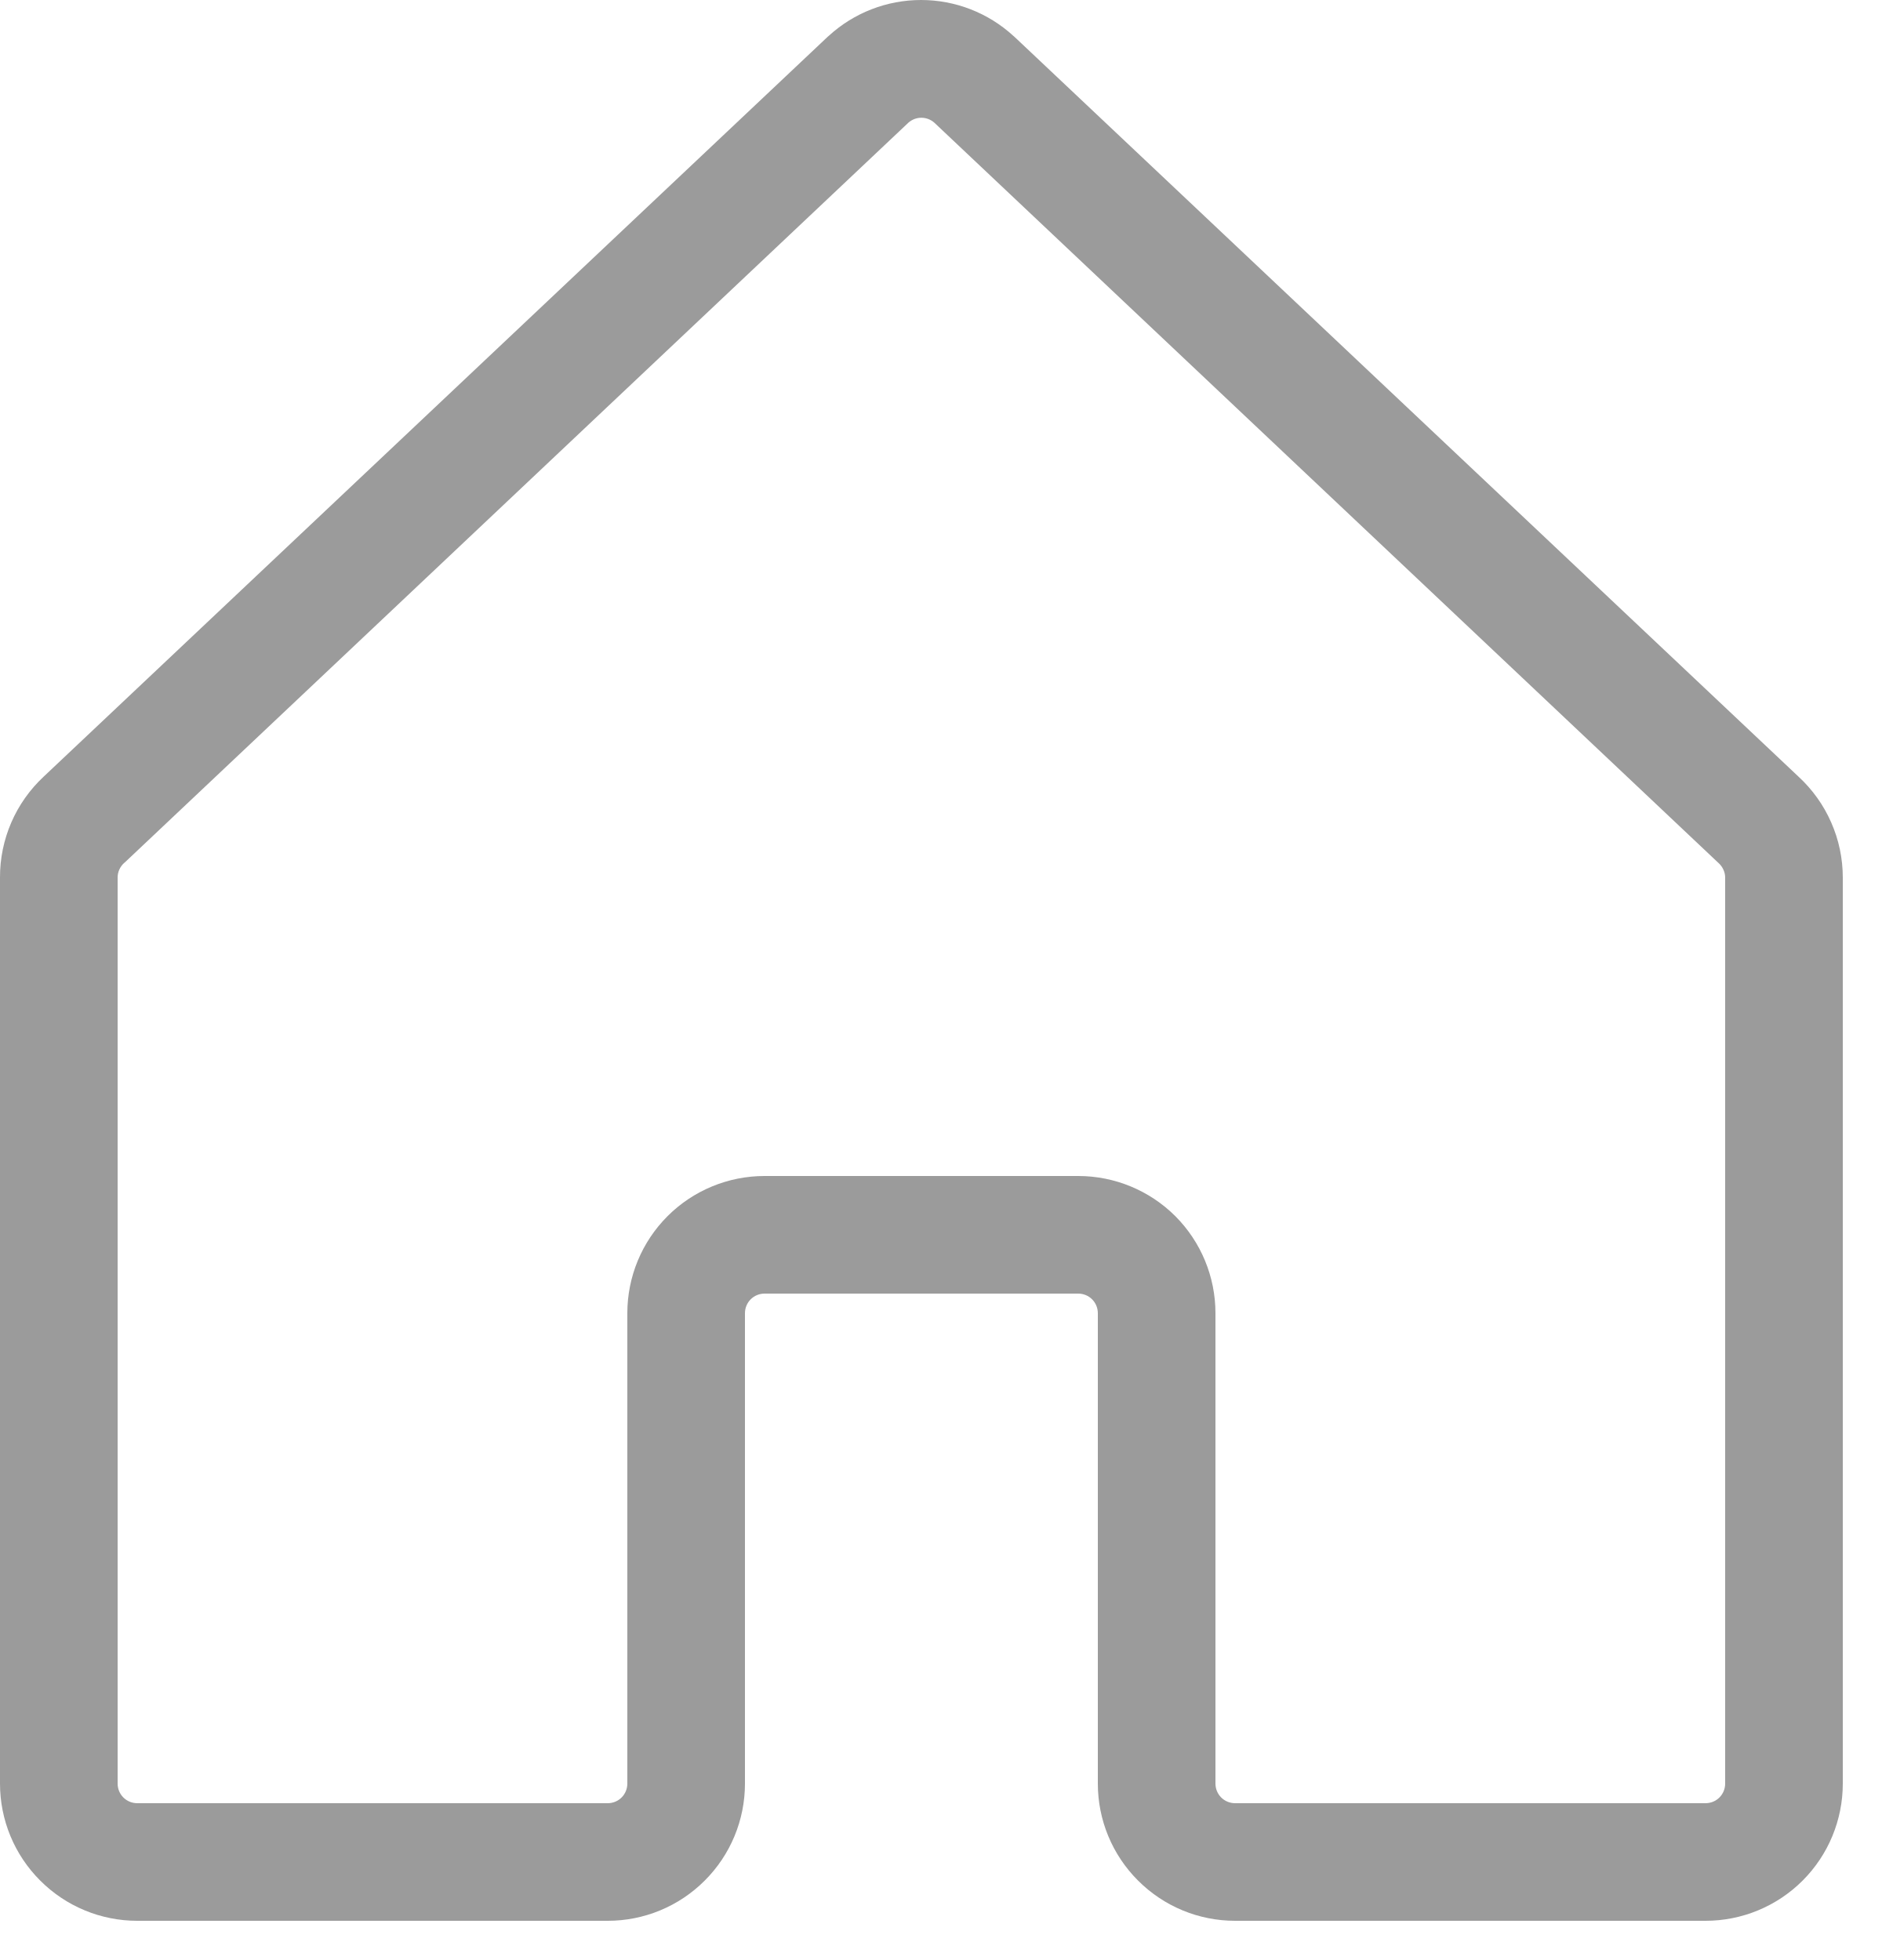
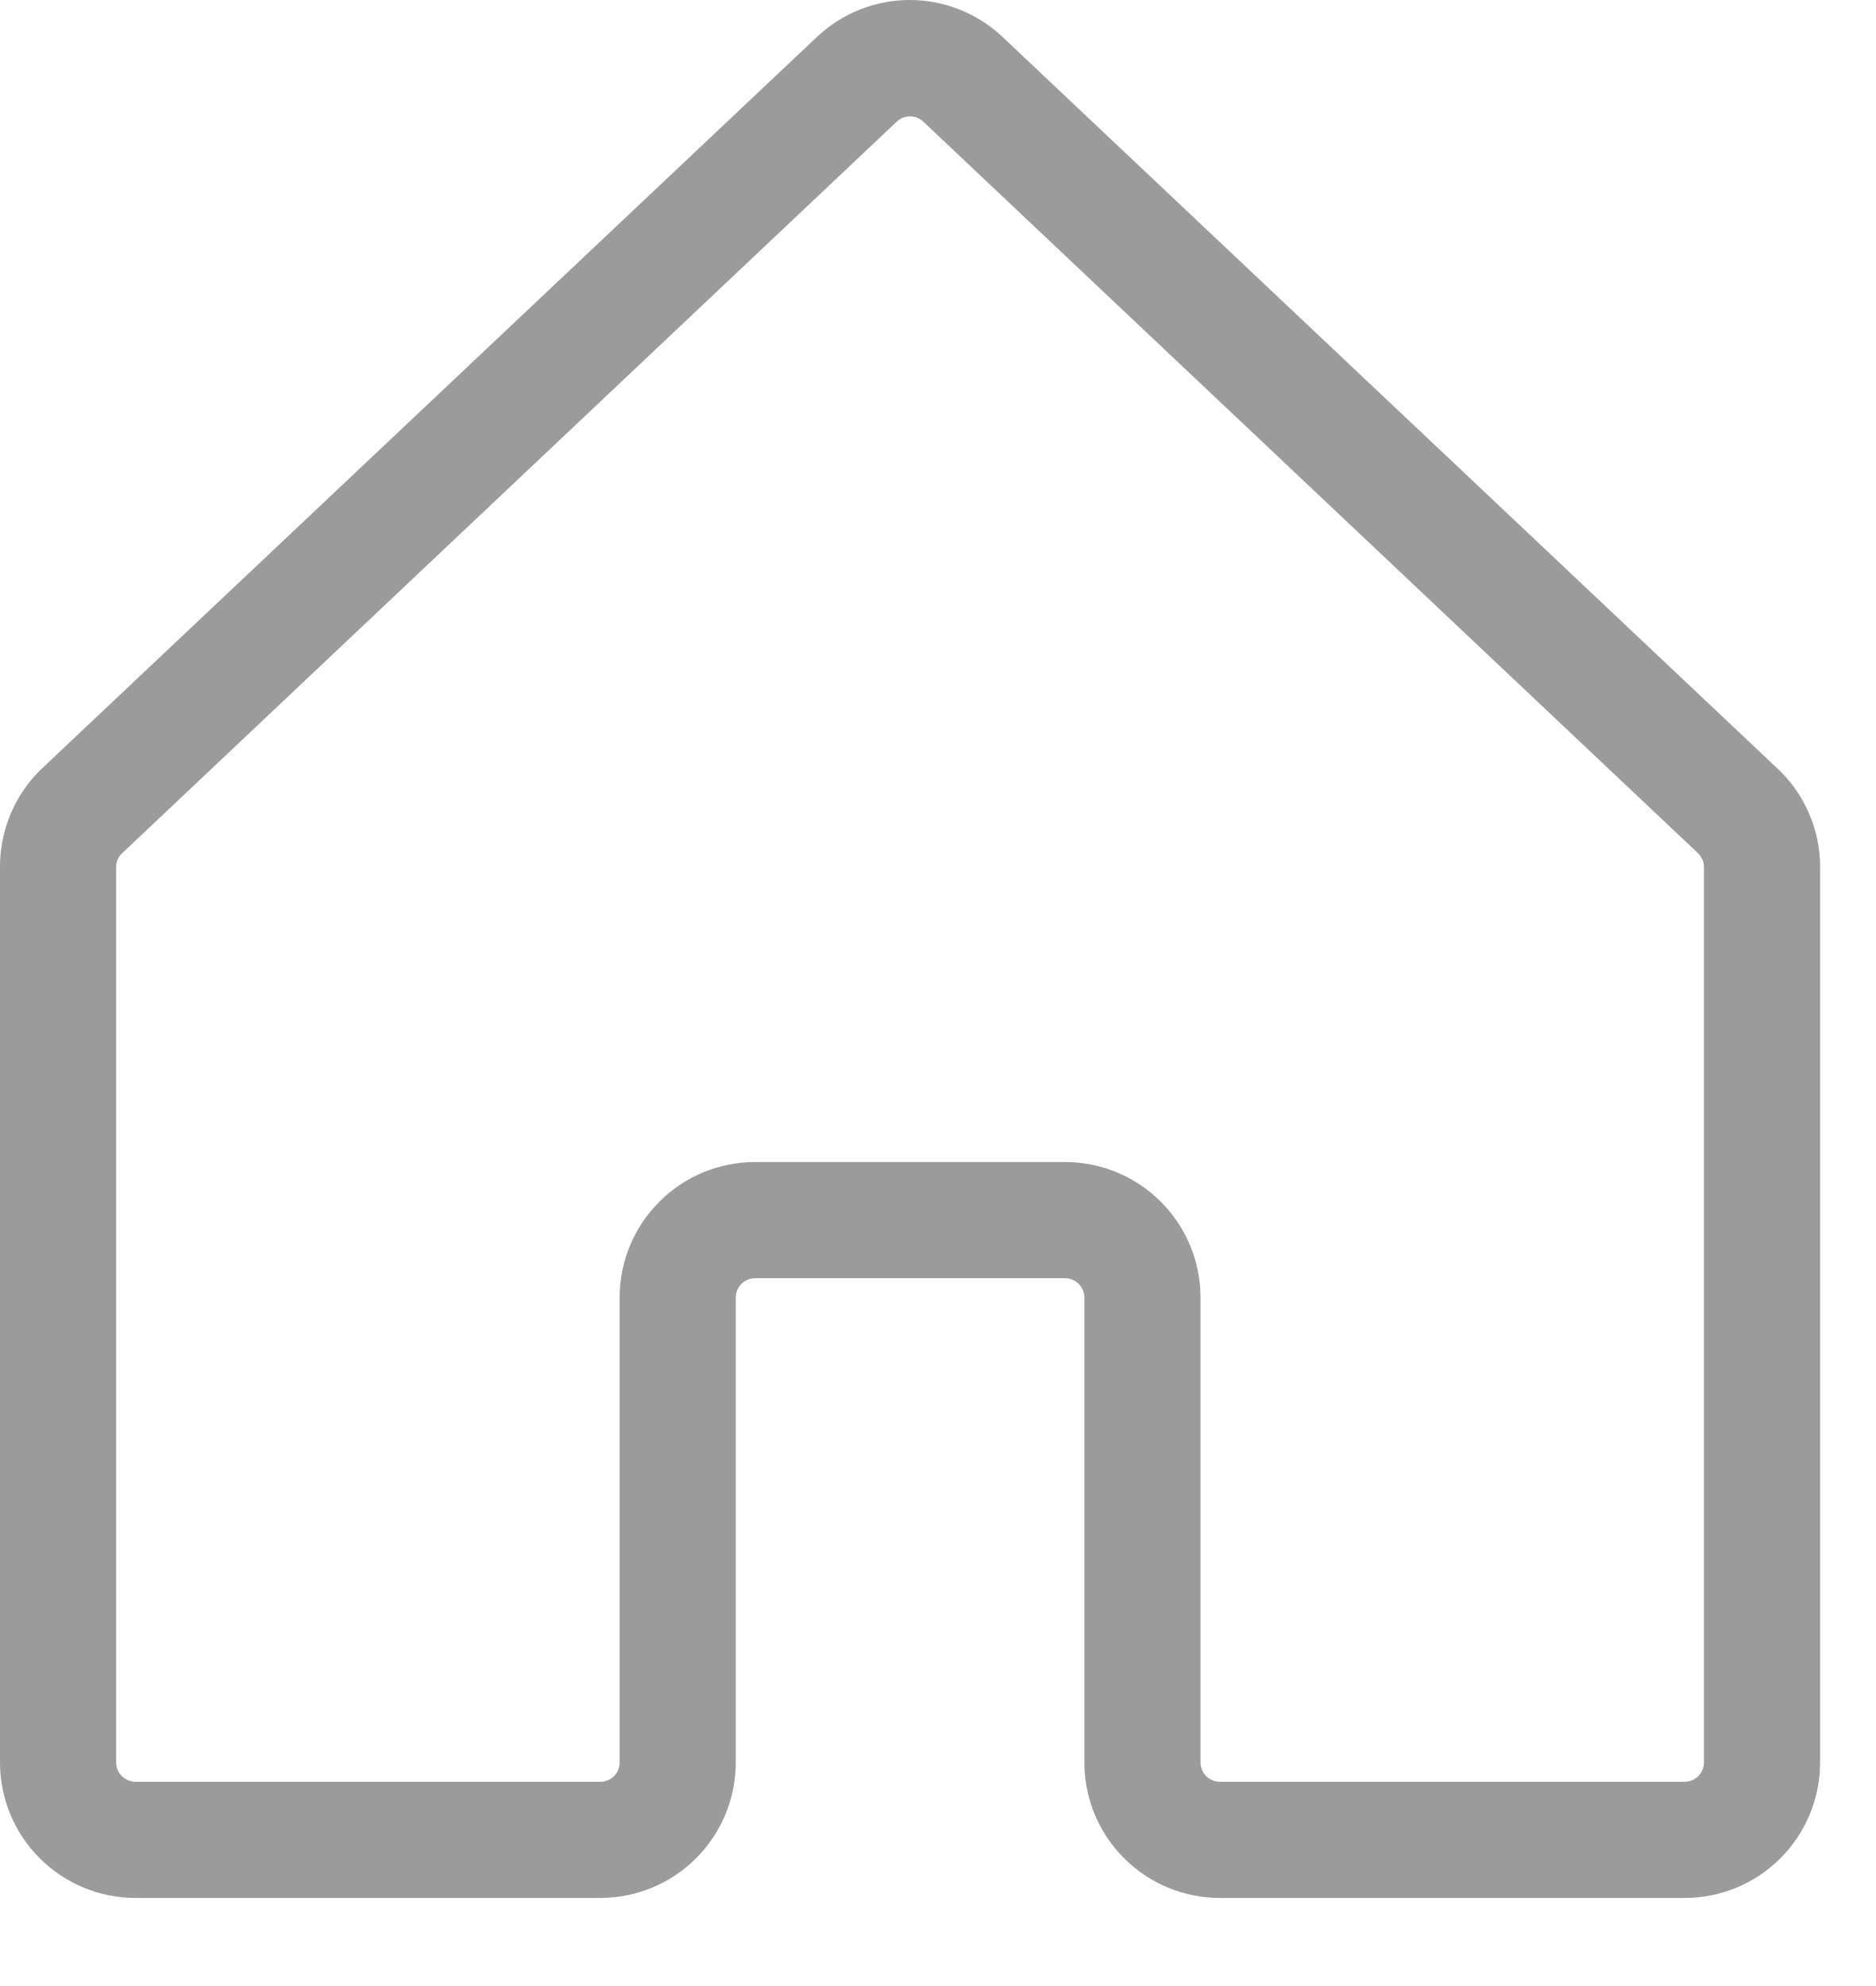
- <svg xmlns="http://www.w3.org/2000/svg" width="24" height="25" viewBox="0 0 24 25" fill="none">
-   <path d="M22.934 9.905L12.934 0.467L12.922 0.457C12.601 0.163 12.181 0 11.746 0C11.31 0 10.89 0.163 10.569 0.457L10.557 0.467L0.558 9.905C0.381 10.07 0.24 10.269 0.144 10.491C0.048 10.713 -0.001 10.952 1.79925e-05 11.194V22.75C1.79925e-05 23.214 0.184 23.659 0.513 23.987C0.841 24.316 1.286 24.5 1.75 24.5H7.75C8.214 24.5 8.659 24.316 8.987 23.987C9.316 23.659 9.5 23.214 9.5 22.75V16.75C9.5 16.684 9.526 16.62 9.573 16.573C9.62 16.526 9.684 16.5 9.75 16.5H13.75C13.816 16.5 13.88 16.526 13.927 16.573C13.974 16.62 14 16.684 14 16.75V22.75C14 23.214 14.184 23.659 14.513 23.987C14.841 24.316 15.286 24.5 15.75 24.5H21.75C22.214 24.5 22.659 24.316 22.988 23.987C23.316 23.659 23.5 23.214 23.5 22.75V11.194C23.5 10.951 23.45 10.712 23.352 10.49C23.255 10.268 23.112 10.069 22.934 9.905ZM22 22.75C22 22.816 21.974 22.88 21.927 22.927C21.88 22.974 21.816 23 21.75 23H15.75C15.684 23 15.62 22.974 15.573 22.927C15.526 22.88 15.5 22.816 15.5 22.75V16.75C15.5 16.286 15.316 15.841 14.988 15.512C14.659 15.184 14.214 15 13.75 15H9.75C9.286 15 8.841 15.184 8.513 15.512C8.184 15.841 8 16.286 8 16.75V22.75C8 22.816 7.974 22.88 7.927 22.927C7.88 22.974 7.816 23 7.75 23H1.75C1.684 23 1.62 22.974 1.573 22.927C1.526 22.88 1.5 22.816 1.5 22.75V11.194C1.5 11.159 1.507 11.124 1.521 11.093C1.535 11.061 1.556 11.032 1.581 11.009L1.593 10.999L11.585 1.564C11.631 1.524 11.689 1.502 11.749 1.502C11.81 1.502 11.868 1.524 11.914 1.564L21.907 11L21.918 11.01C21.943 11.033 21.964 11.062 21.978 11.094C21.993 11.126 22 11.16 22 11.195V22.75Z" fill="#9B9B9B" />
+ <svg xmlns="http://www.w3.org/2000/svg" width="17" height="18" viewBox="0 0 17 18" fill="none">
+   <path d="M16.102 6.955L9.081 0.328L9.073 0.321C8.848 0.115 8.553 0 8.247 0C7.941 0 7.646 0.115 7.421 0.321L7.413 0.328L0.391 6.955C0.267 7.07 0.168 7.21 0.101 7.366C0.034 7.522 -0.001 7.69 1.26331e-05 7.859V15.973C1.26331e-05 16.299 0.129 16.612 0.36 16.842C0.59 17.073 0.903 17.202 1.229 17.202H5.441C5.767 17.202 6.08 17.073 6.31 16.842C6.541 16.612 6.67 16.299 6.67 15.973V11.761C6.67 11.714 6.689 11.669 6.722 11.636C6.755 11.604 6.799 11.585 6.846 11.585H9.654C9.701 11.585 9.745 11.604 9.778 11.636C9.811 11.669 9.83 11.714 9.83 11.761V15.973C9.83 16.299 9.959 16.612 10.19 16.842C10.42 17.073 10.733 17.202 11.059 17.202H15.271C15.597 17.202 15.91 17.073 16.14 16.842C16.37 16.612 16.5 16.299 16.5 15.973V7.859C16.5 7.689 16.465 7.521 16.396 7.365C16.328 7.209 16.228 7.07 16.102 6.955ZM15.447 15.973C15.447 16.02 15.428 16.065 15.395 16.098C15.363 16.13 15.318 16.149 15.271 16.149H11.059C11.012 16.149 10.967 16.13 10.934 16.098C10.902 16.065 10.883 16.02 10.883 15.973V11.761C10.883 11.435 10.754 11.122 10.523 10.892C10.293 10.661 9.98 10.532 9.654 10.532H6.846C6.52 10.532 6.207 10.661 5.977 10.892C5.746 11.122 5.617 11.435 5.617 11.761V15.973C5.617 16.02 5.599 16.065 5.566 16.098C5.533 16.13 5.488 16.149 5.441 16.149H1.229C1.182 16.149 1.138 16.13 1.105 16.098C1.072 16.065 1.053 16.02 1.053 15.973V7.859C1.053 7.835 1.058 7.811 1.068 7.788C1.078 7.766 1.092 7.746 1.11 7.73L1.118 7.723L8.134 1.098C8.166 1.07 8.207 1.055 8.25 1.055C8.292 1.055 8.333 1.07 8.365 1.098L15.382 7.723L15.389 7.73C15.407 7.747 15.422 7.767 15.432 7.789C15.442 7.812 15.447 7.836 15.447 7.86V15.973Z" fill="#9B9B9B" />
</svg>
